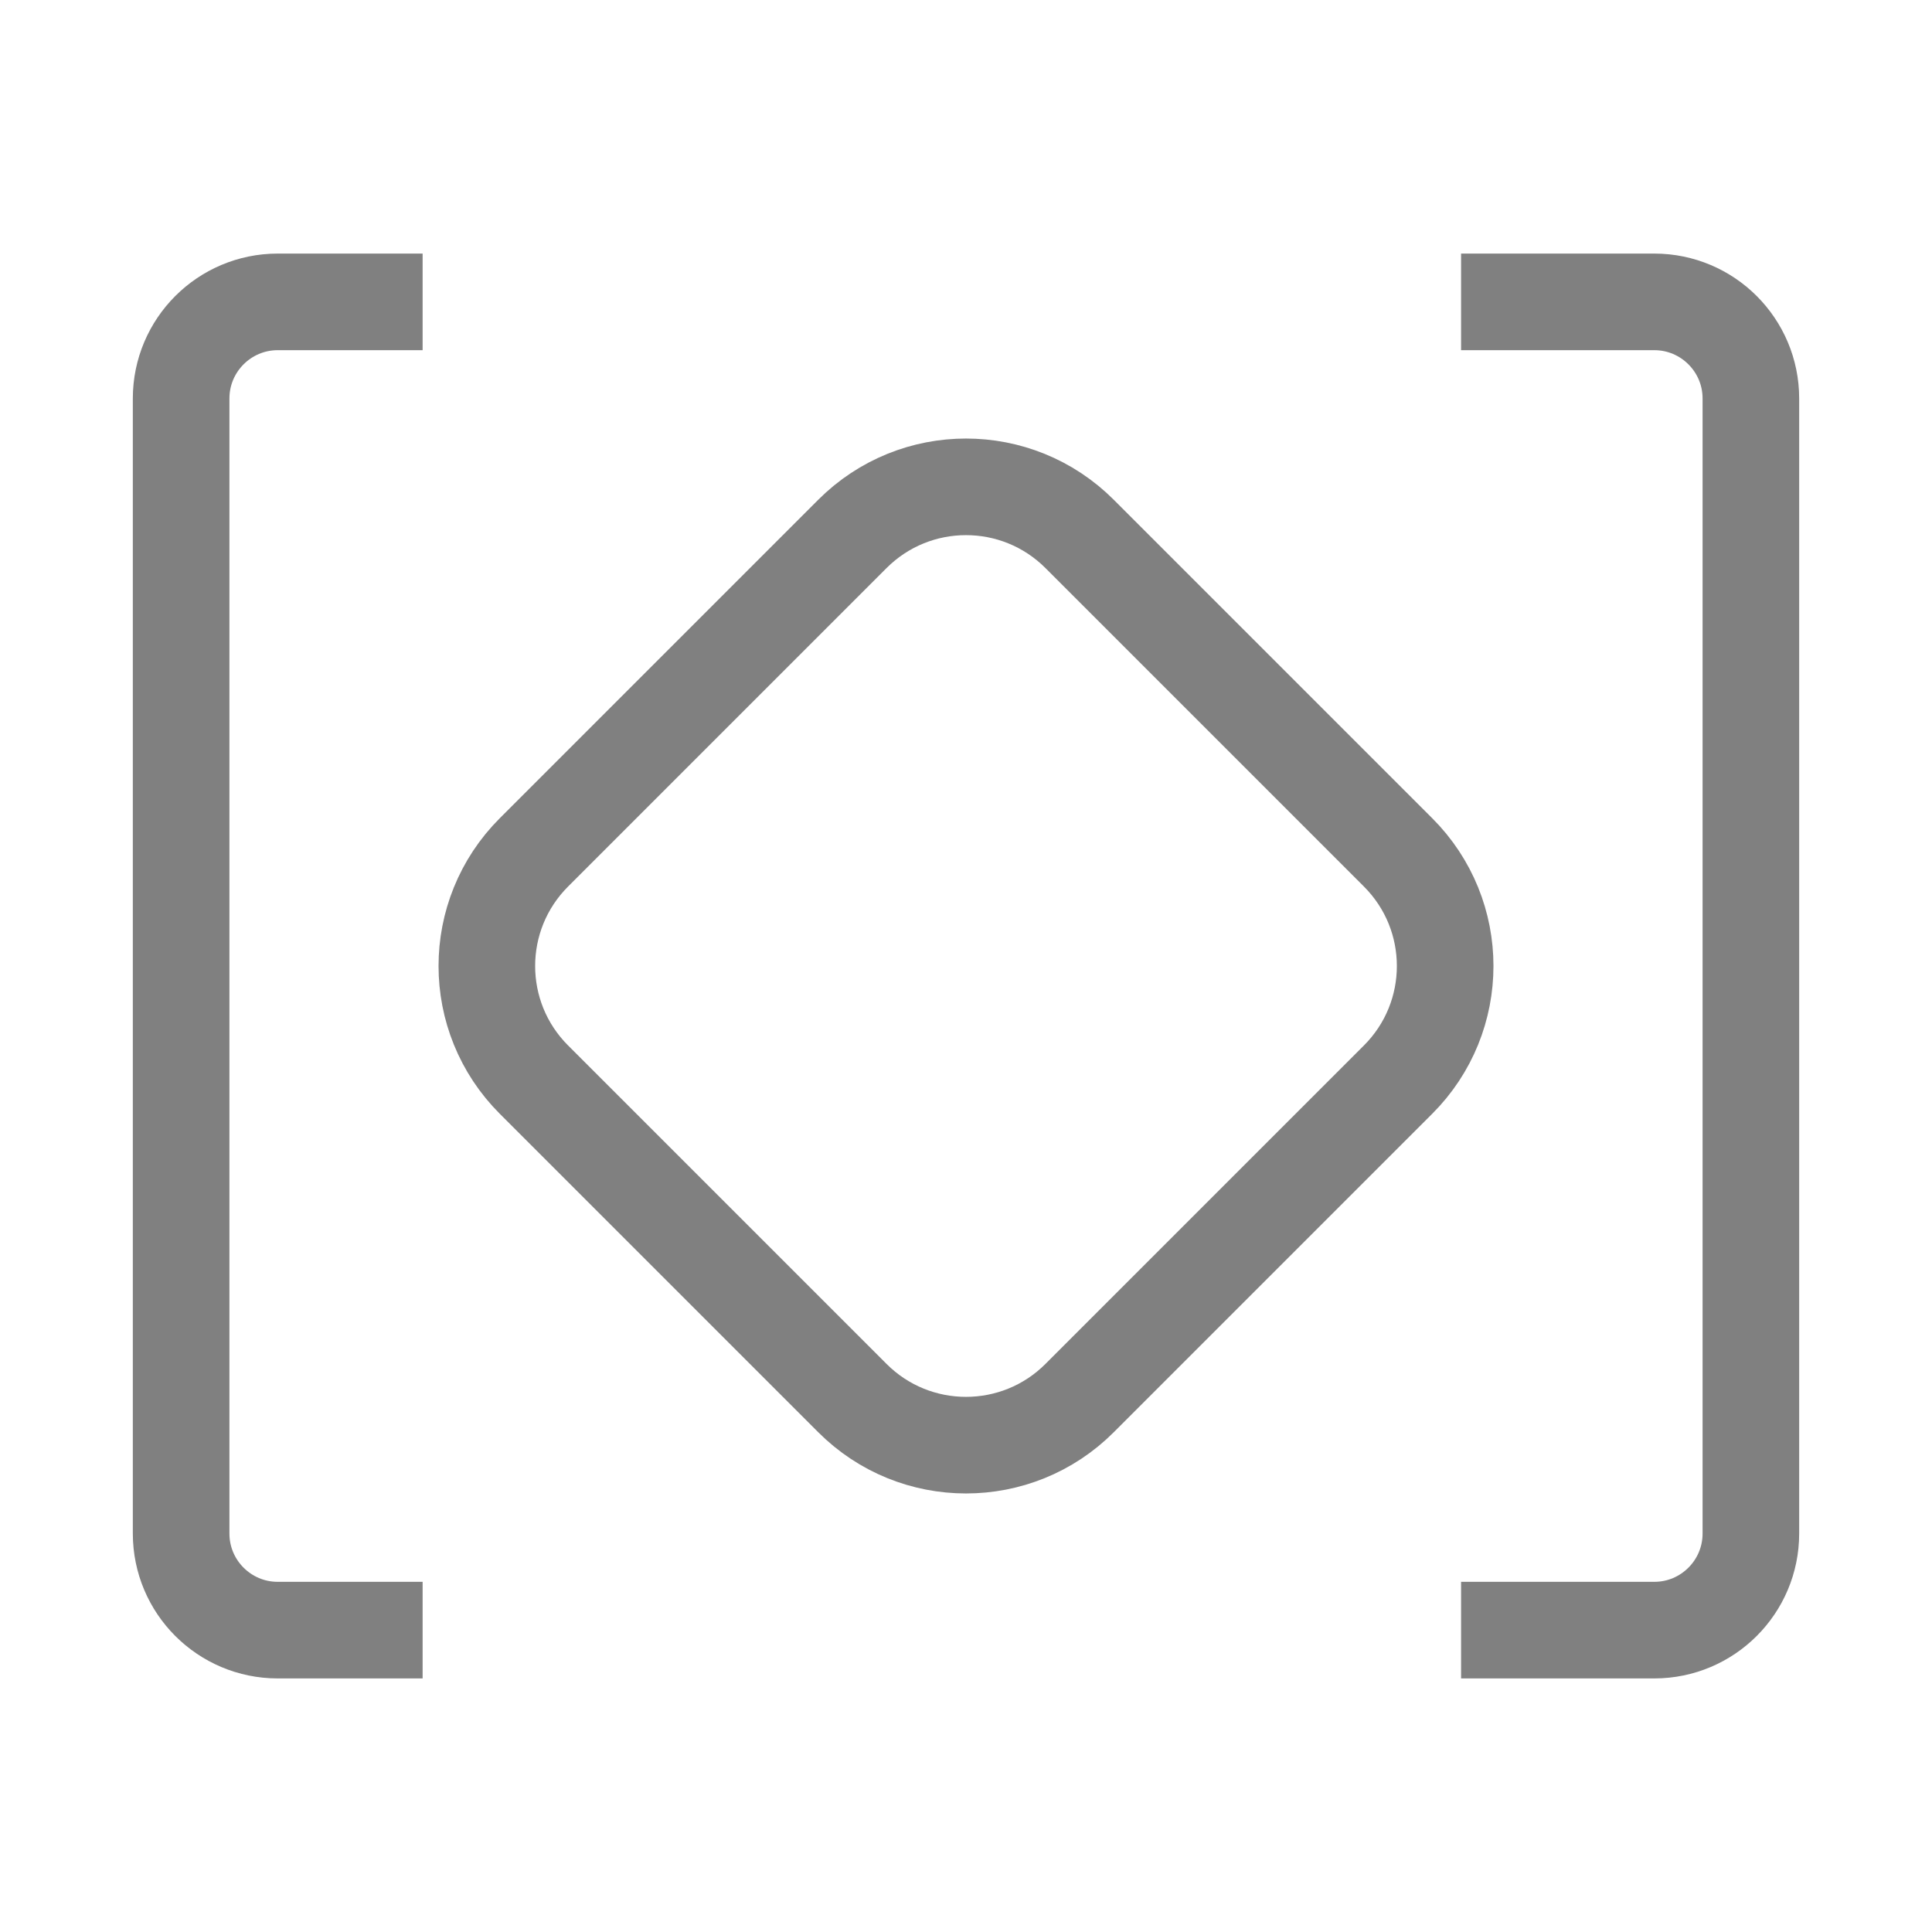
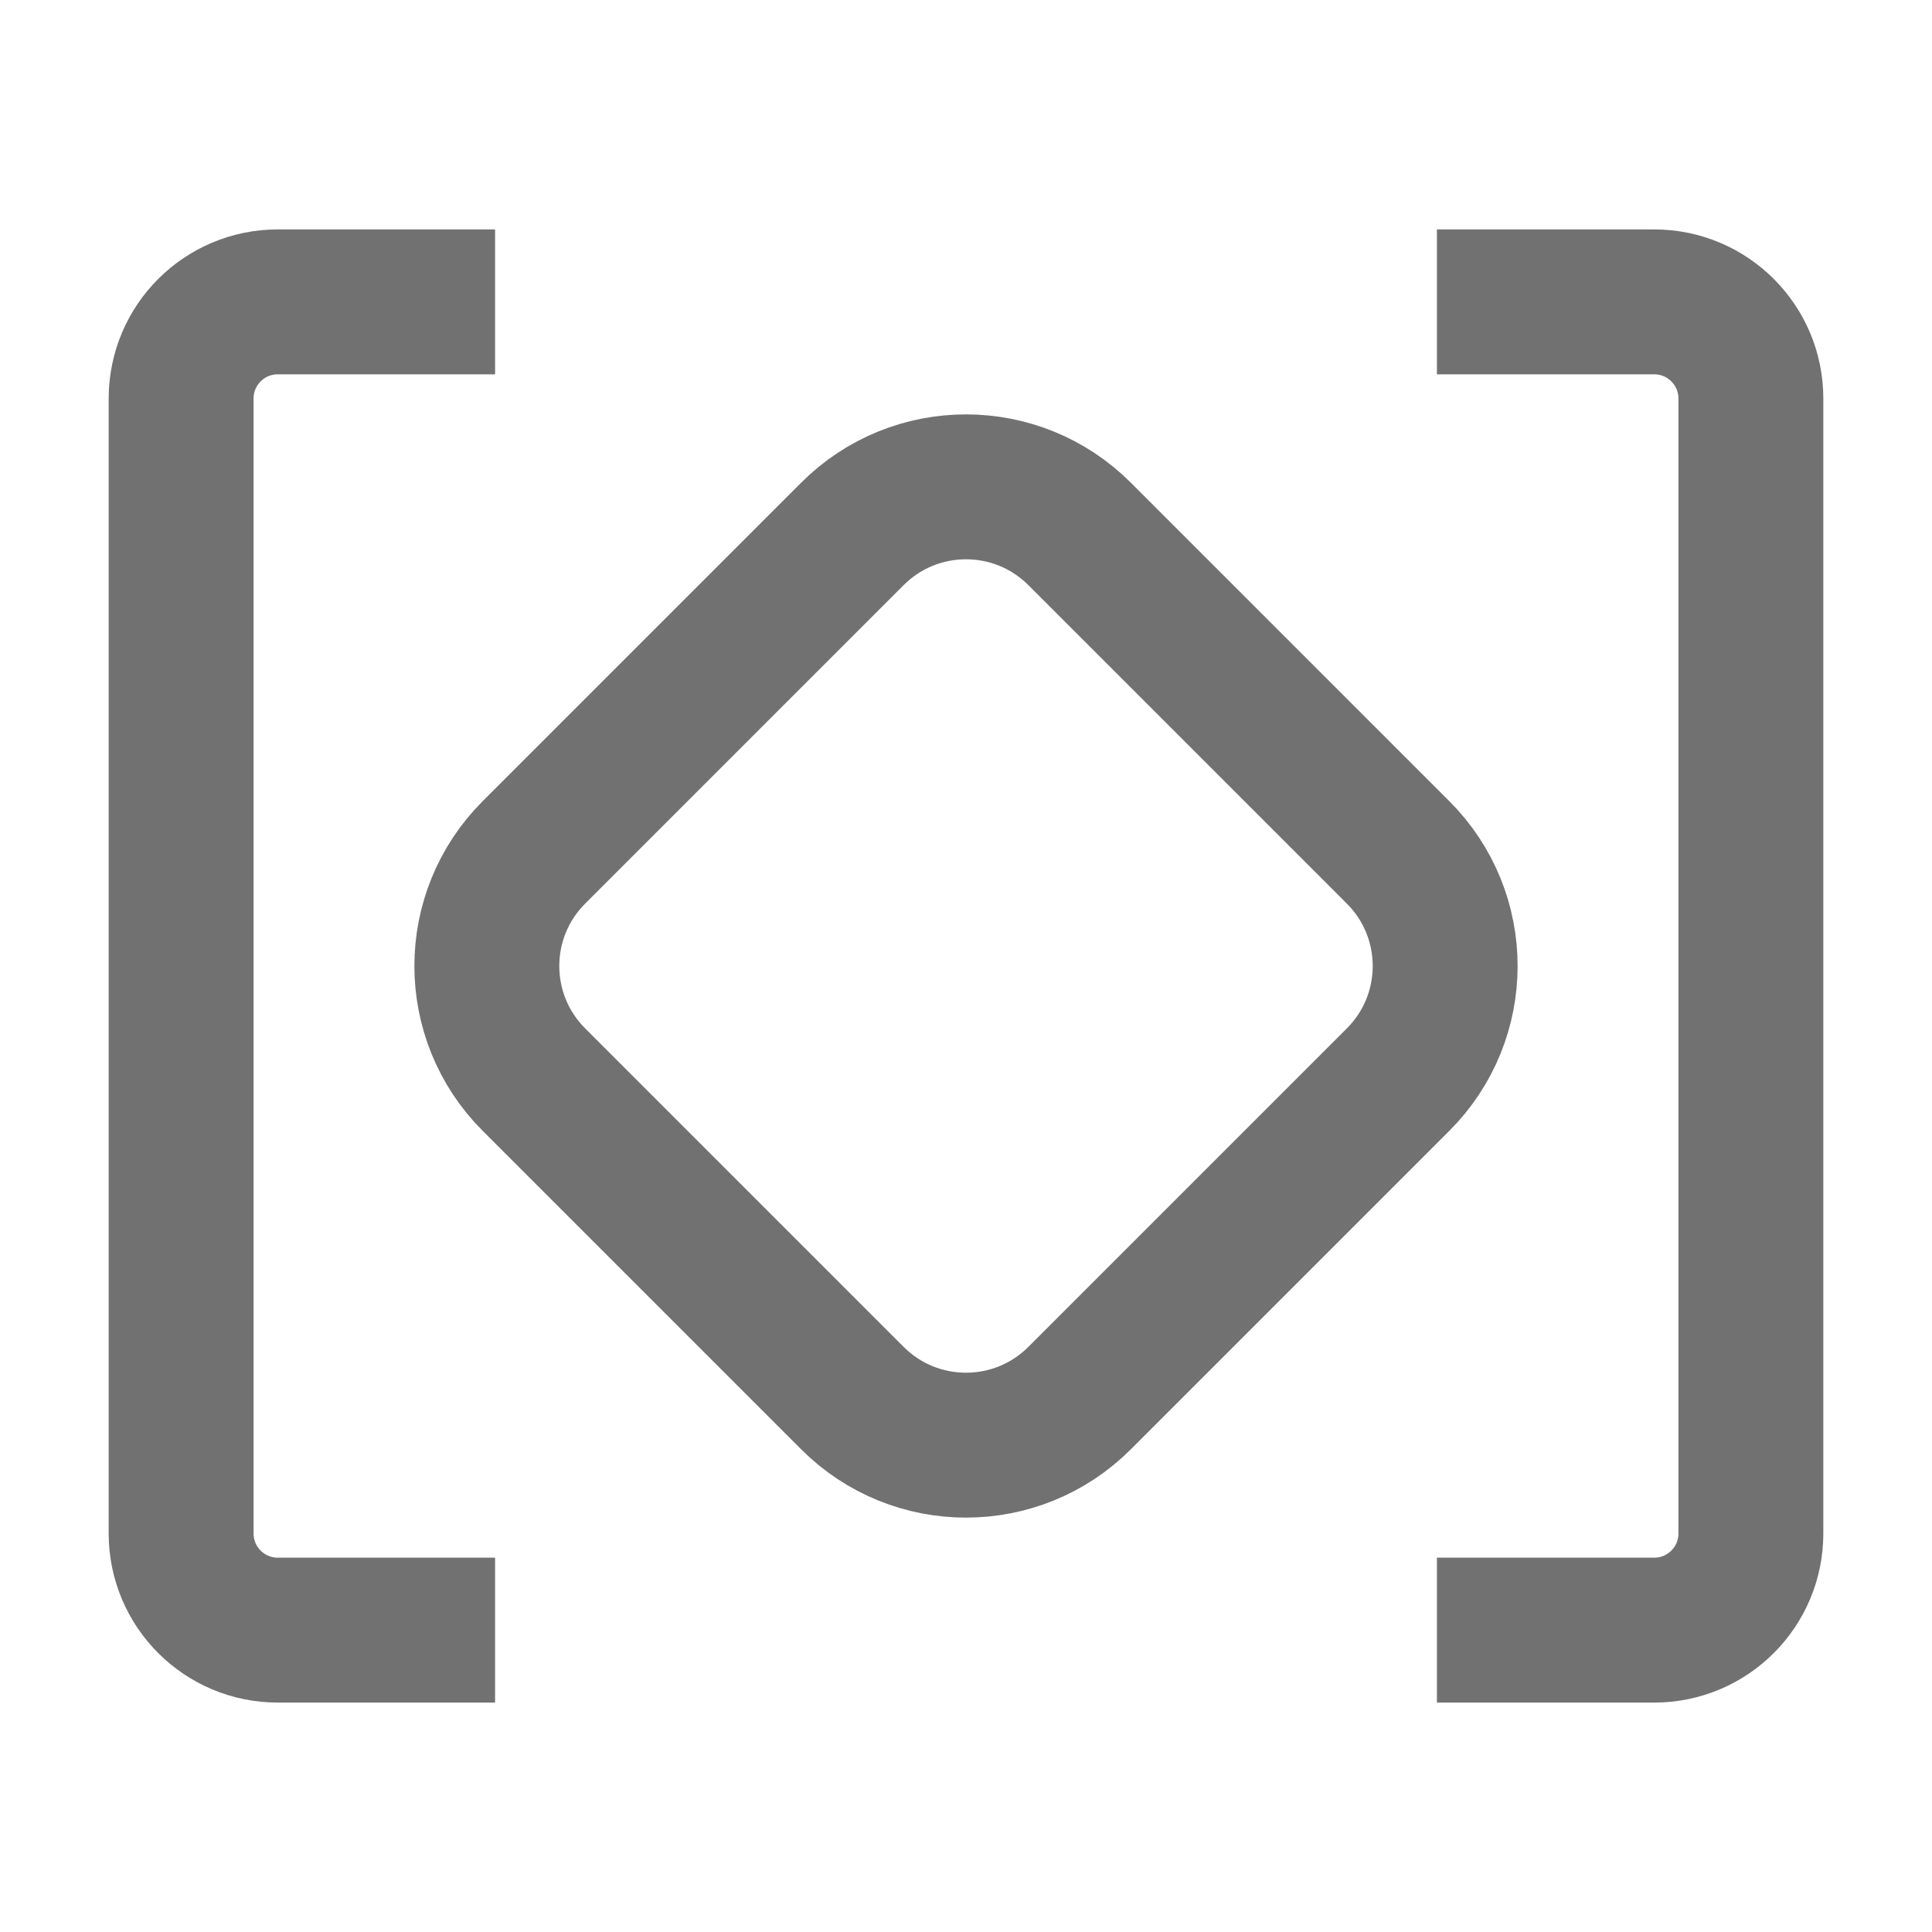
<svg xmlns="http://www.w3.org/2000/svg" width="20" height="20" viewBox="0 0 20 20" fill="none">
-   <path d="M4.375 16.875H2.875C2.323 16.875 1.875 16.427 1.875 15.875V10V4.125C1.875 3.573 2.323 3.125 2.875 3.125H4.375" stroke="#808080" strokeWidth="1.33" strokeLinecap="square" />
-   <path d="M15.625 16.875H17.125C17.677 16.875 18.125 16.427 18.125 15.875V4.125C18.125 3.573 17.677 3.125 17.125 3.125H15.625" stroke="#808080" strokeWidth="1.33" stroke-linecap="square" />
-   <path d="M8.823 5.528C9.473 4.877 10.527 4.877 11.177 5.528L14.472 8.823C15.123 9.473 15.123 10.527 14.472 11.177L11.177 14.472C10.527 15.123 9.473 15.123 8.823 14.472L5.528 11.177C4.877 10.527 4.877 9.473 5.528 8.823L8.823 5.528Z" stroke="#808080" strokeWidth="1.33" />
+   <path d="M4.375 16.875H2.875C2.323 16.875 1.875 16.427 1.875 15.875V10V4.125C1.875 3.573 2.323 3.125 2.875 3.125H4.375" stroke="#717171" stroke-width="1.5" stroke-linecap="square" />
+   <path d="M15.625 16.875H17.125C17.677 16.875 18.125 16.427 18.125 15.875V4.125C18.125 3.573 17.677 3.125 17.125 3.125H15.625" stroke="#717171" stroke-width="1.5" stroke-linecap="square" />
+   <path d="M11.177 5.528L14.472 8.823C15.123 9.473 15.123 10.527 14.472 11.177L11.177 14.472C10.527 15.123 9.473 15.123 8.823 14.472L5.528 11.177C4.877 10.527 4.877 9.473 5.528 8.823L8.823 5.528C9.473 4.877 10.527 4.877 11.177 5.528Z" stroke="#717171" stroke-width="1.5" />
</svg>
